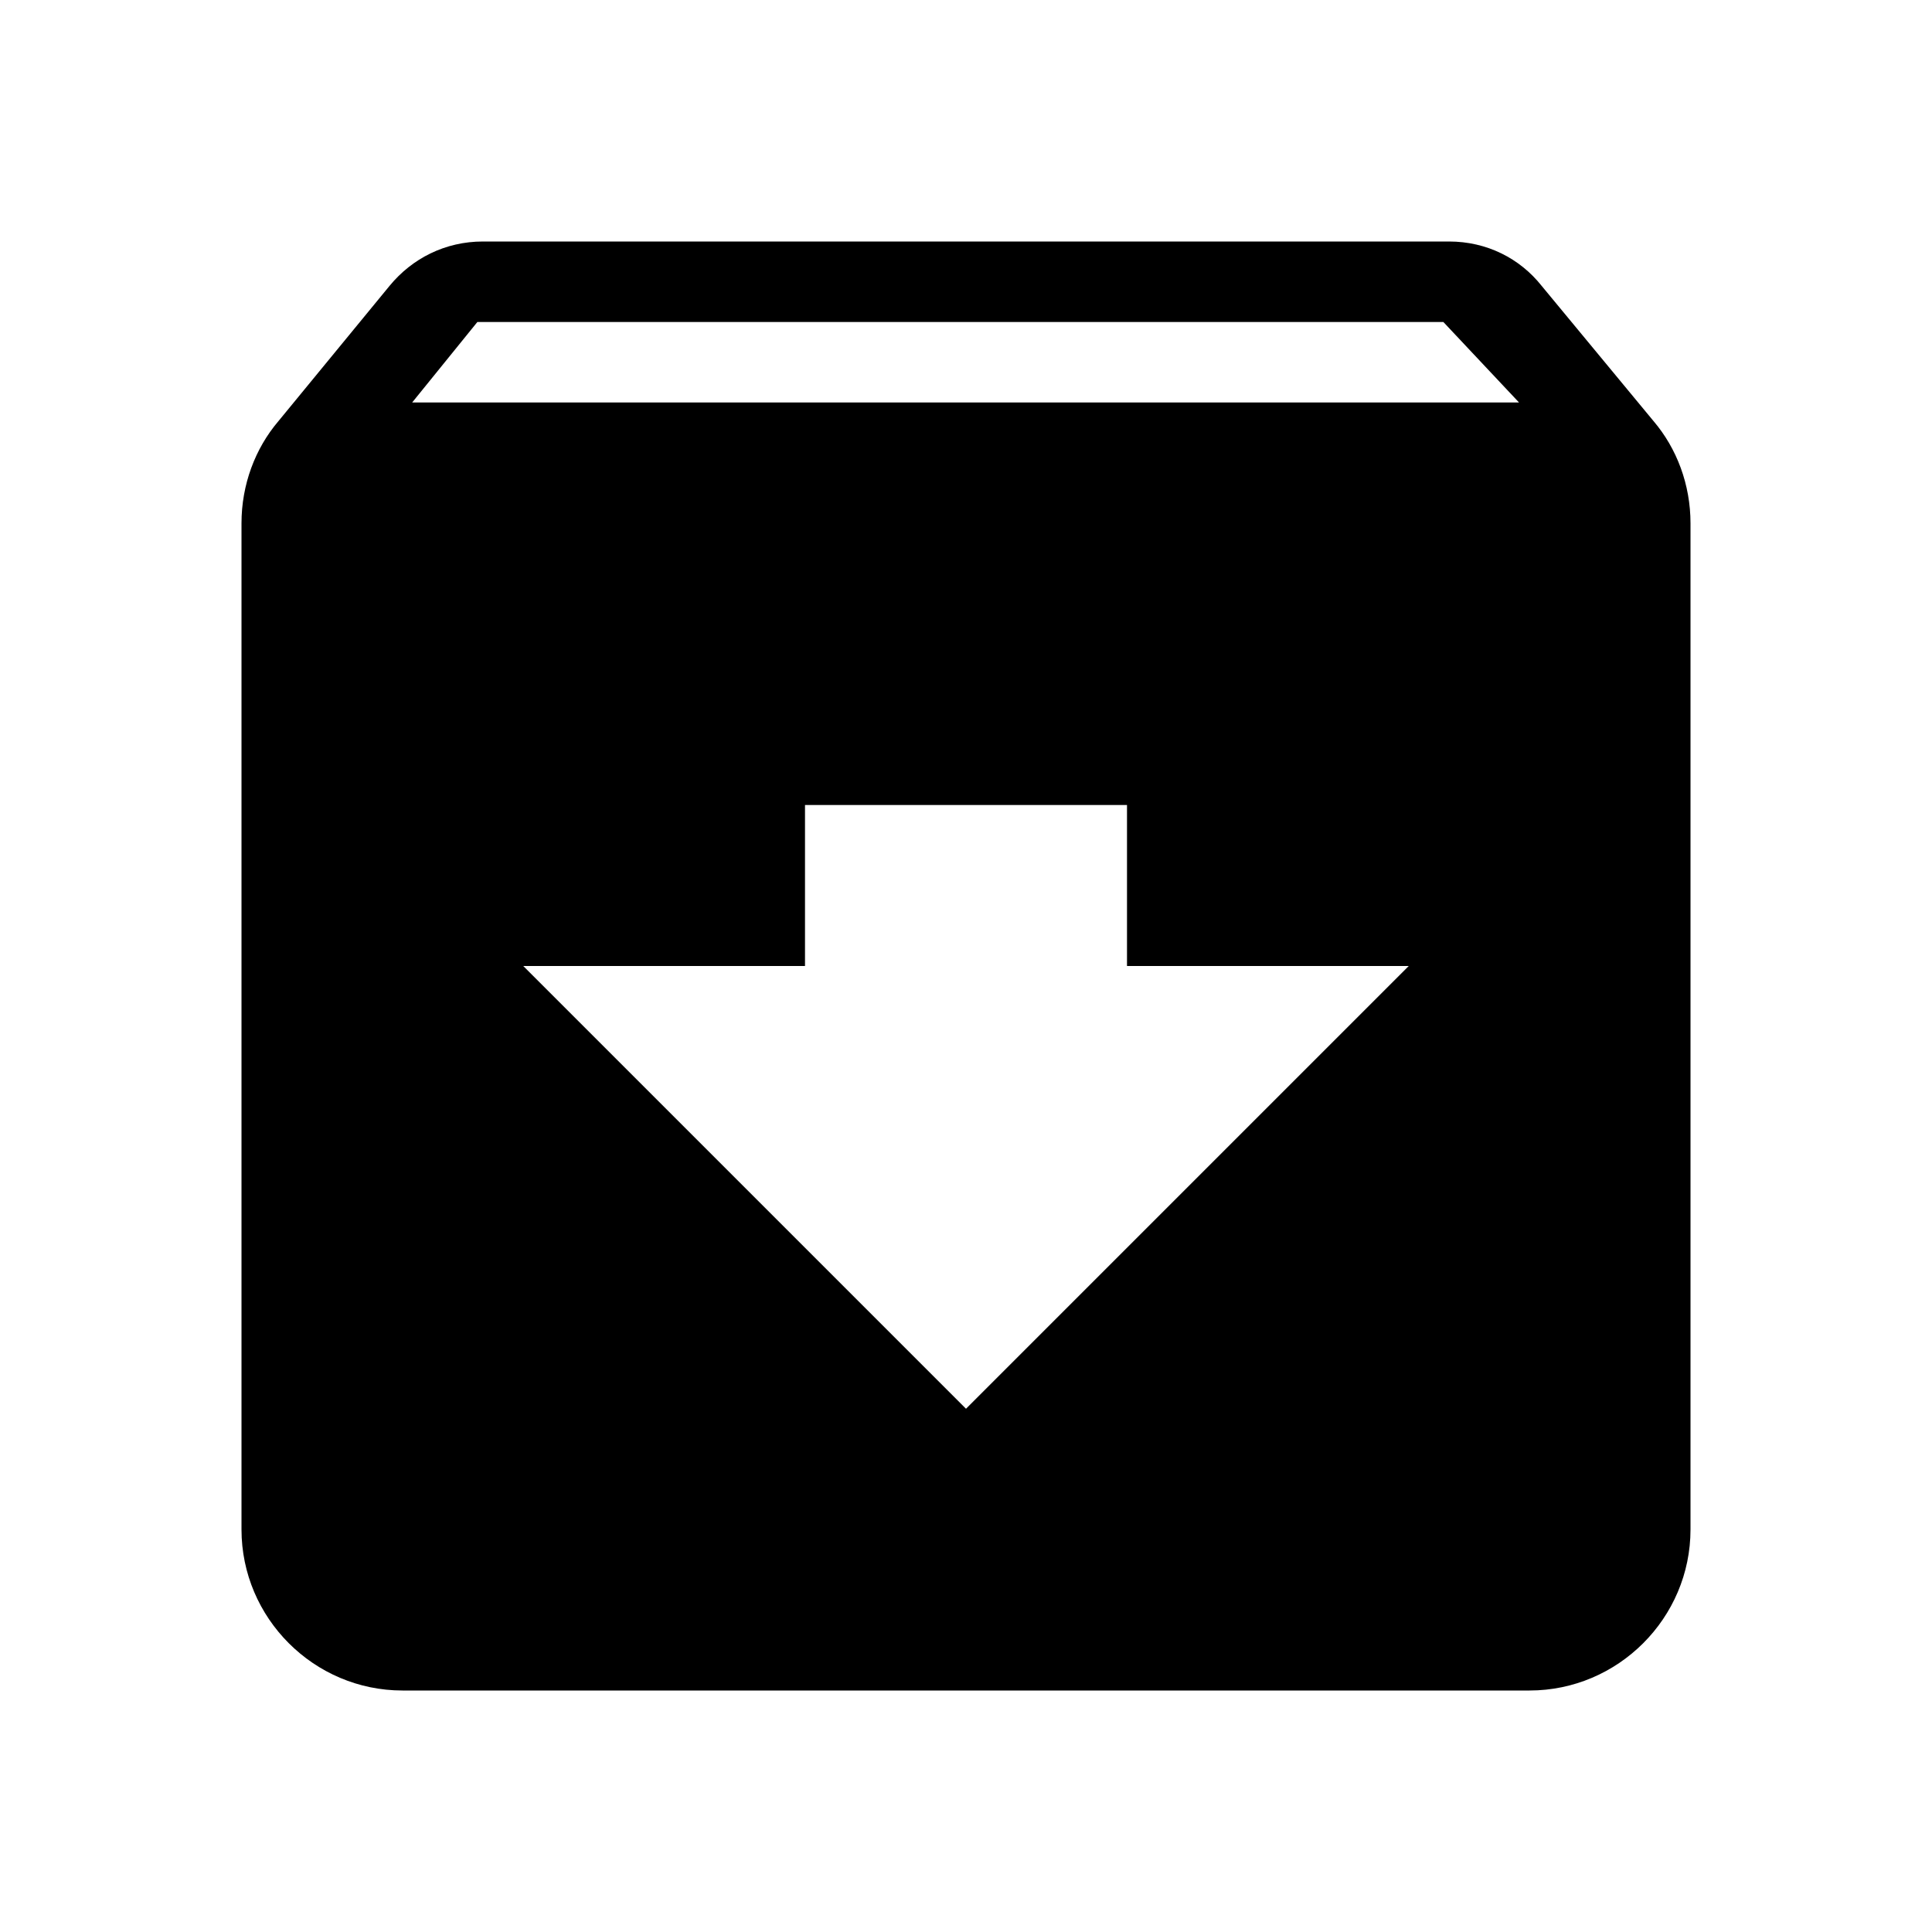
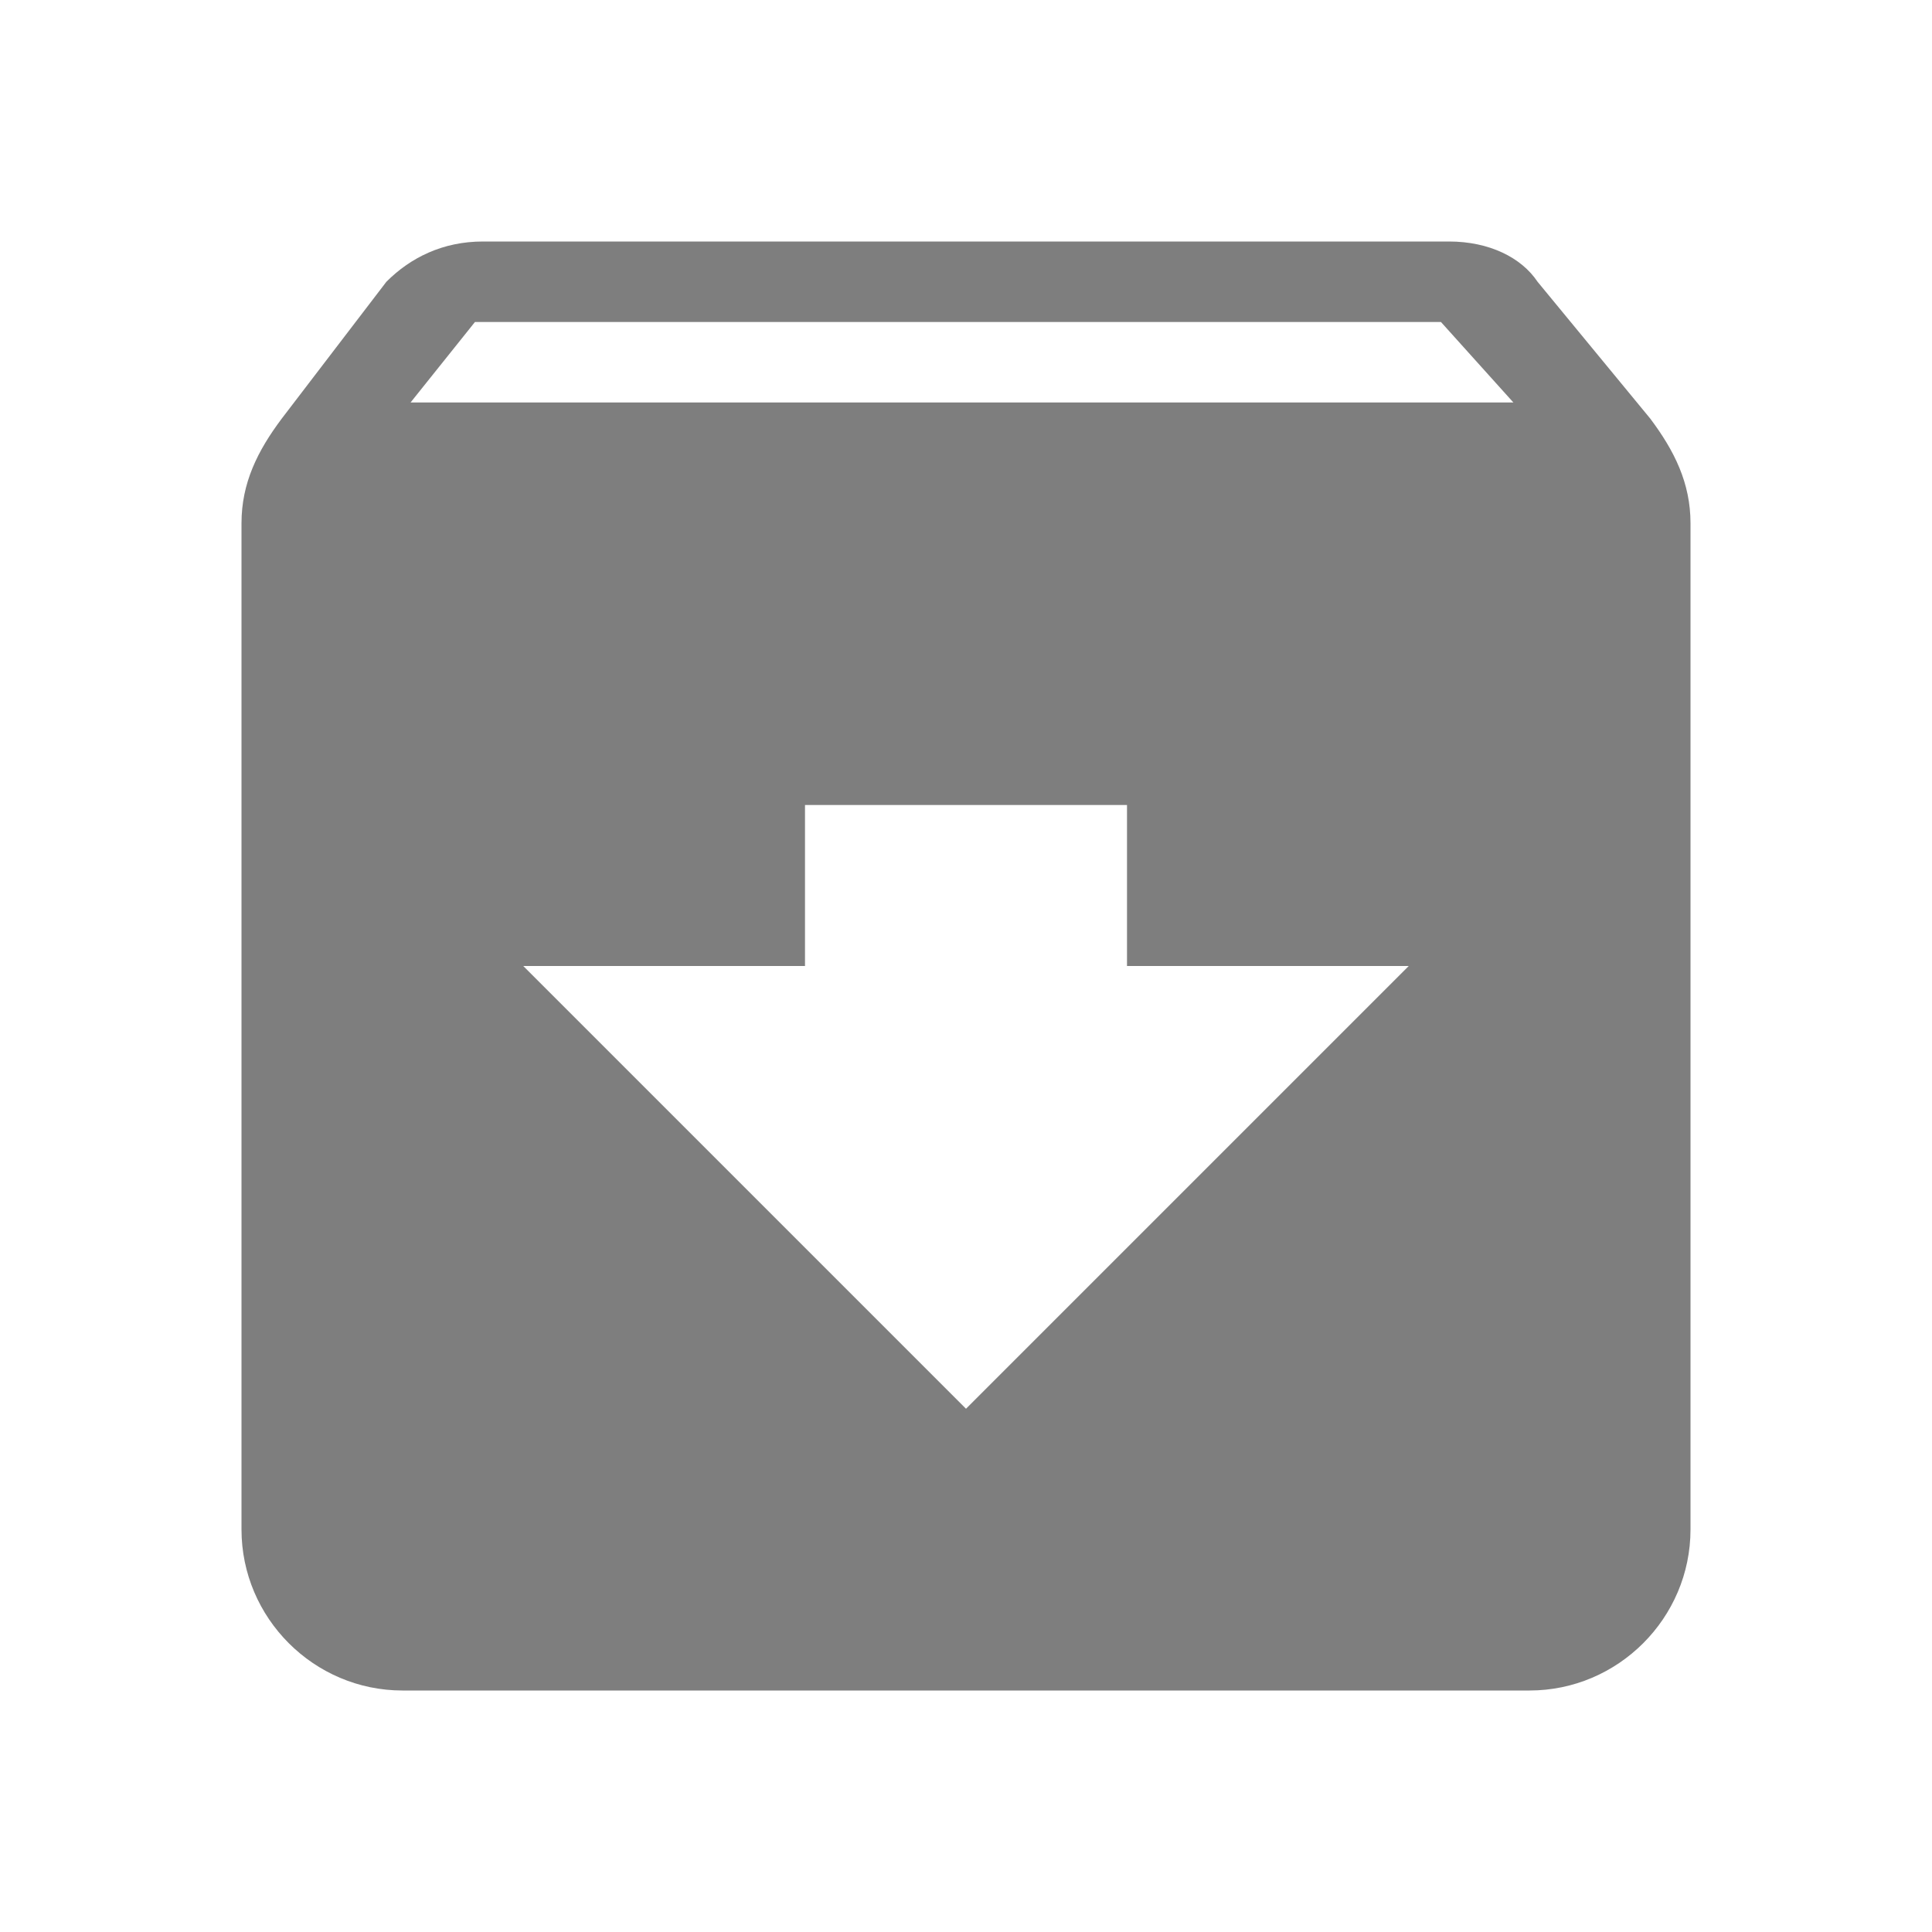
- <svg xmlns="http://www.w3.org/2000/svg" height="24px" viewBox="0 0 24 24" width="24px" fill="#000000">
-   <path d="M0 0h24v24H0z" fill="none" />
-   <path d="M20.54 5.23l-1.39-1.68C18.88 3.21 18.47 3 18 3H6c-.47 0-.88.21-1.16.55L3.46 5.23C3.17 5.57 3 6.02 3 6.5V19c0 1.1.9 2 2 2h14c1.1 0 2-.9 2-2V6.5c0-.48-.17-.93-.46-1.27zM12 17.5L6.5 12H10v-2h4v2h3.5L12 17.5zM5.12 5l.81-1h12l.94 1H5.12z" />
+ <svg xmlns="http://www.w3.org/2000/svg" version="1.1" id="Layer_1" x="0px" y="0px" viewBox="0 0 24 24" enable-background="new 0 0 24 24" xml:space="preserve">
+   <path fill="none" d="M0,0h24v24H0V0z" />
+   <path fill="#7E7E7E" d="M20.5,5.2l-1.4-1.7C18.9,3.2,18.5,3,18,3H6C5.5,3,5.1,3.2,4.8,3.5L3.5,5.2C3.2,5.6,3,6,3,6.5V19  c0,1.1,0.9,2,2,2h14c1.1,0,2-0.9,2-2V6.5C21,6,20.8,5.6,20.5,5.2z M12,17.5L6.5,12H10v-2h4v2h3.5L12,17.5z M5.1,5l0.8-1h12l0.9,1  H5.1z" />
</svg>
